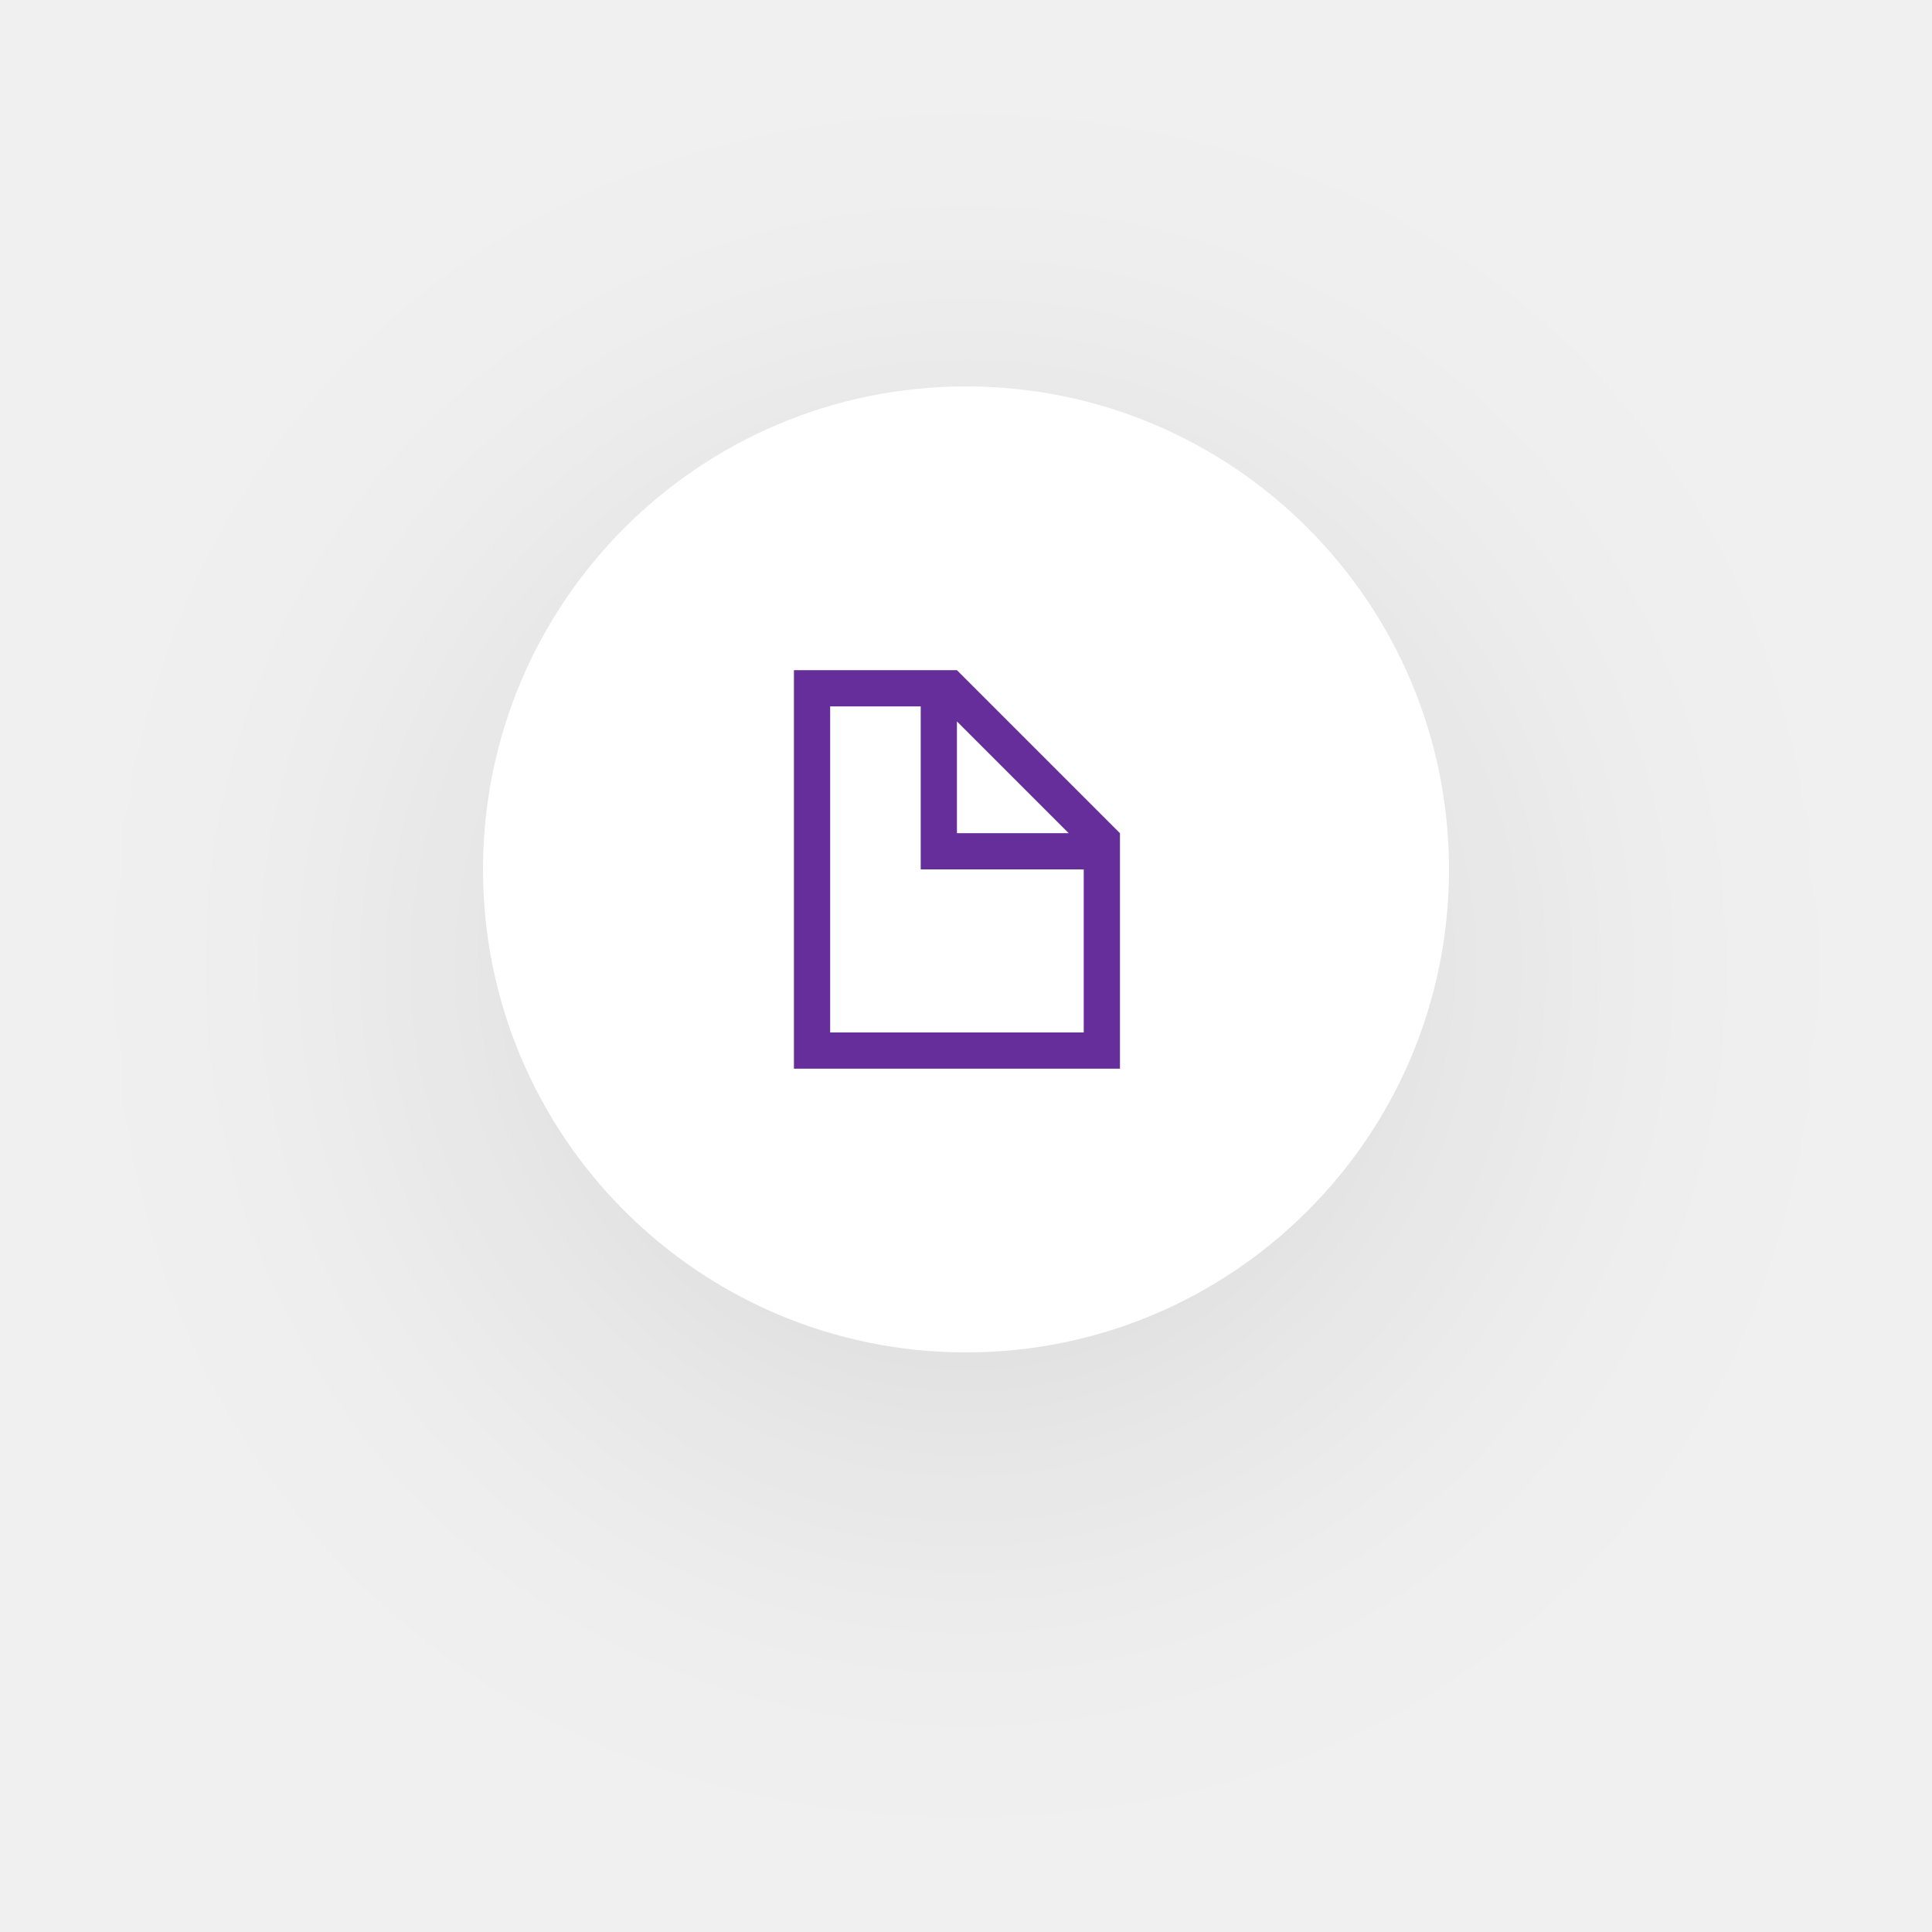
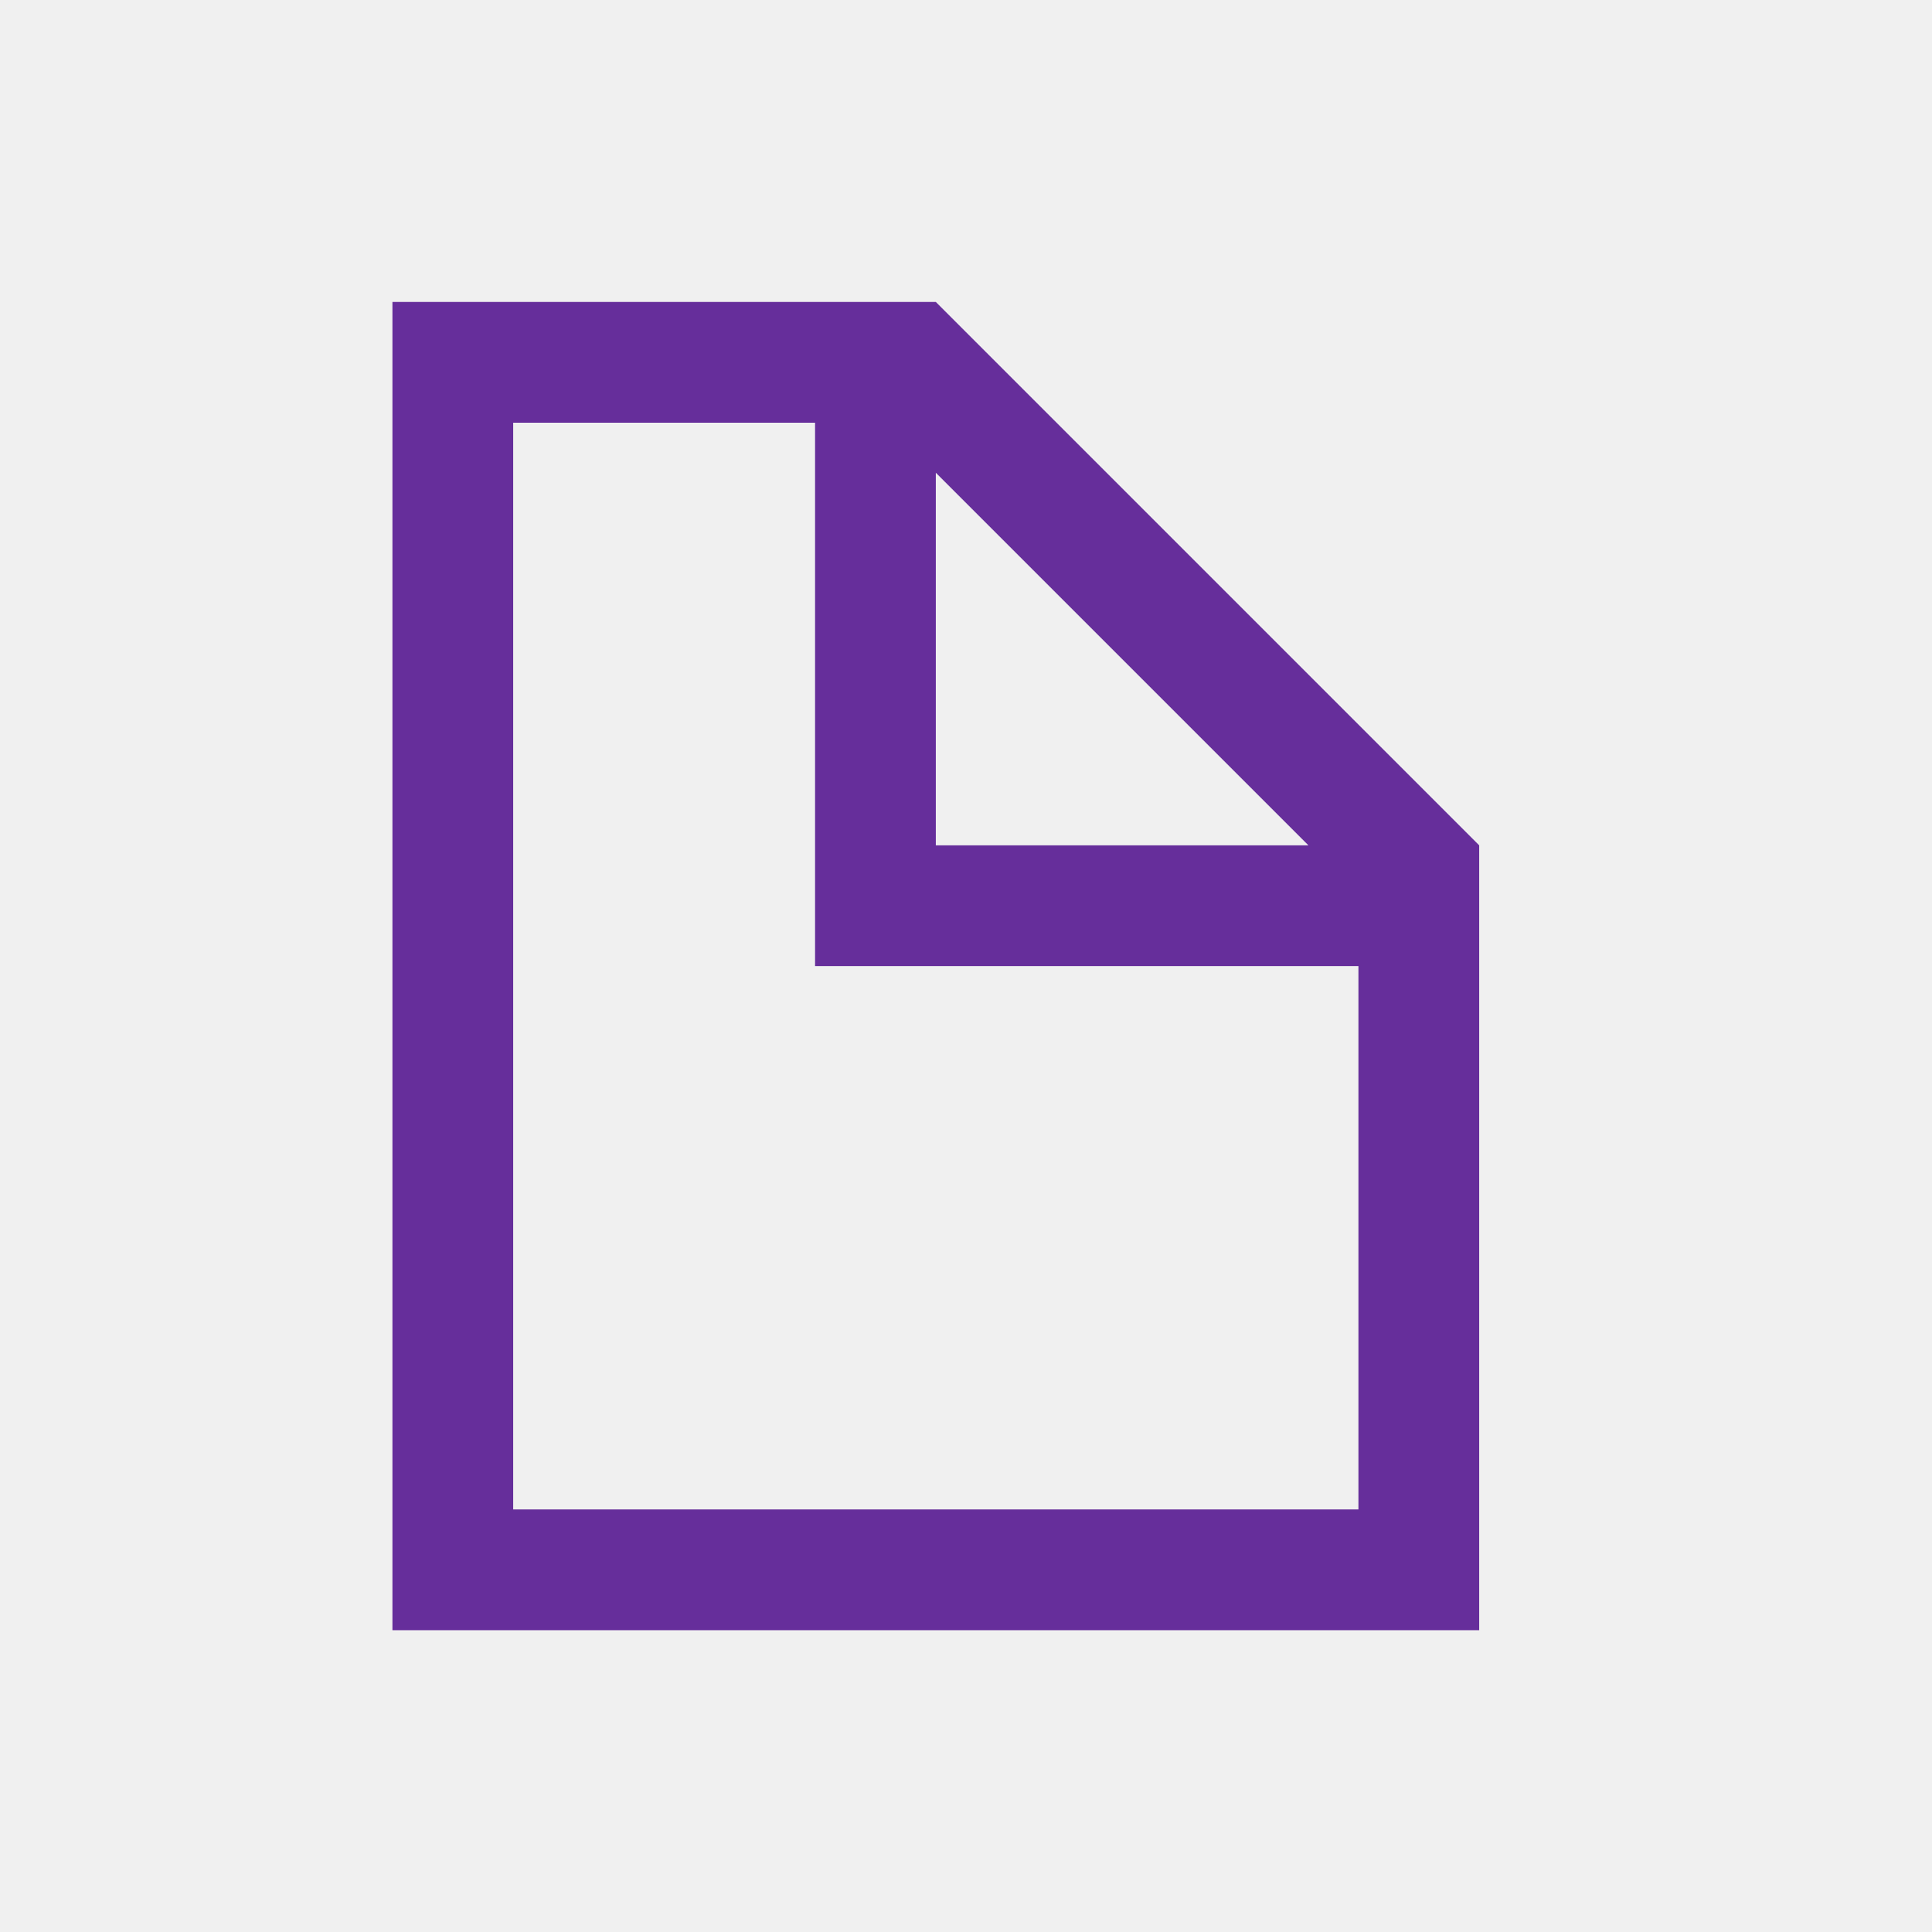
- <svg xmlns="http://www.w3.org/2000/svg" width="160" height="160" viewBox="0 0 160 160" fill="none">
-   <g filter="url(#filter0_d_501_174)">
-     <rect x="40" y="32" width="80" height="80" rx="40" fill="white" />
-   </g>
-   <path d="M79.25 55.502H65.75V88.502H92.75V69.002L79.25 55.502ZM88.507 69.002H79.25V59.745L88.507 69.002ZM89.75 85.502H68.75V58.502H76.25V72.002H89.75V85.502Z" fill="#662E9B" />
-   <defs>
-     <filter id="filter0_d_501_174" x="0" y="0" width="160" height="160" filterUnits="userSpaceOnUse" color-interpolation-filters="sRGB">
-       <feFlood flood-opacity="0" result="BackgroundImageFix" />
-       <feColorMatrix in="SourceAlpha" type="matrix" values="0 0 0 0 0 0 0 0 0 0 0 0 0 0 0 0 0 0 127 0" result="hardAlpha" />
-       <feOffset dy="8" />
-       <feGaussianBlur stdDeviation="20" />
-       <feColorMatrix type="matrix" values="0 0 0 0 0 0 0 0 0 0 0 0 0 0 0 0 0 0 0.1 0" />
-       <feBlend mode="normal" in2="BackgroundImageFix" result="effect1_dropShadow_501_174" />
-       <feBlend mode="normal" in="SourceGraphic" in2="effect1_dropShadow_501_174" result="shape" />
-     </filter>
-   </defs>
+ <svg xmlns="http://www.w3.org/2000/svg" width="48" height="48" viewBox="0 0 48 48" fill="none">
+   <path d="M23.25 7.502H9.75V40.502H36.75V21.002L23.25 7.502ZM32.507 21.002H23.25V11.745L32.507 21.002ZM33.75 37.502H12.75V10.502H20.25V24.002H33.75V37.502Z" fill="#662E9B" />
</svg>
